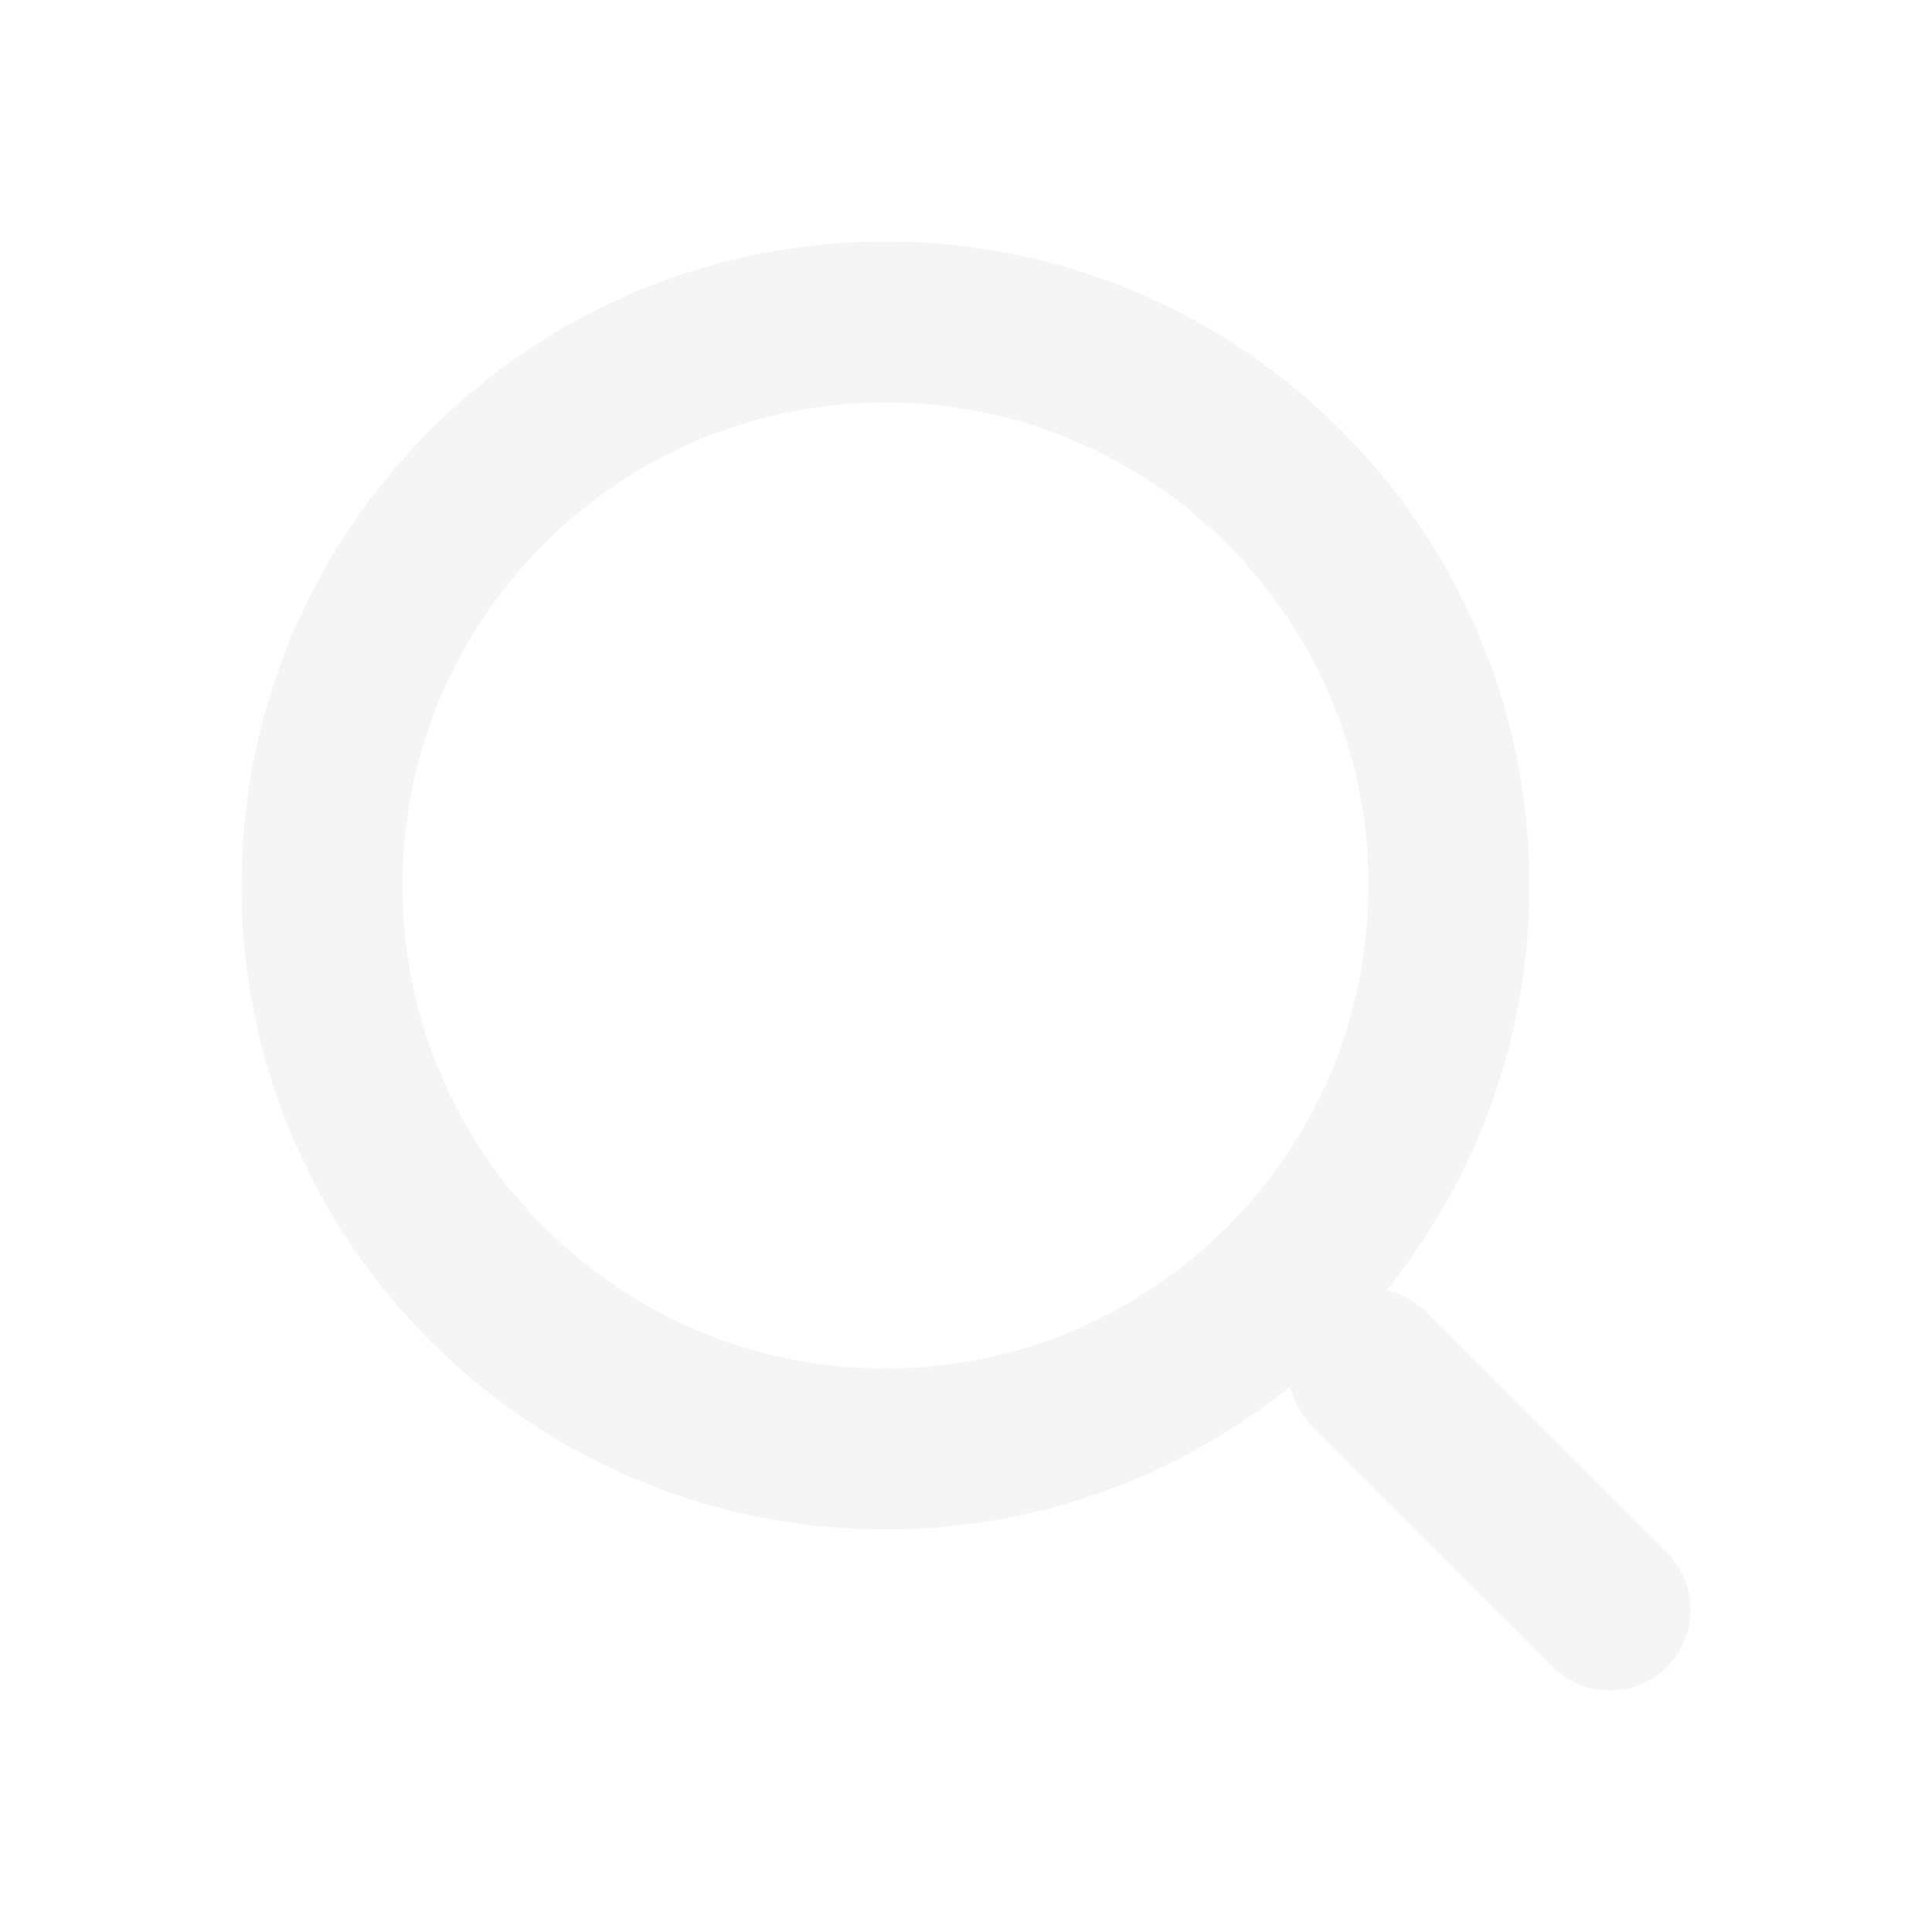
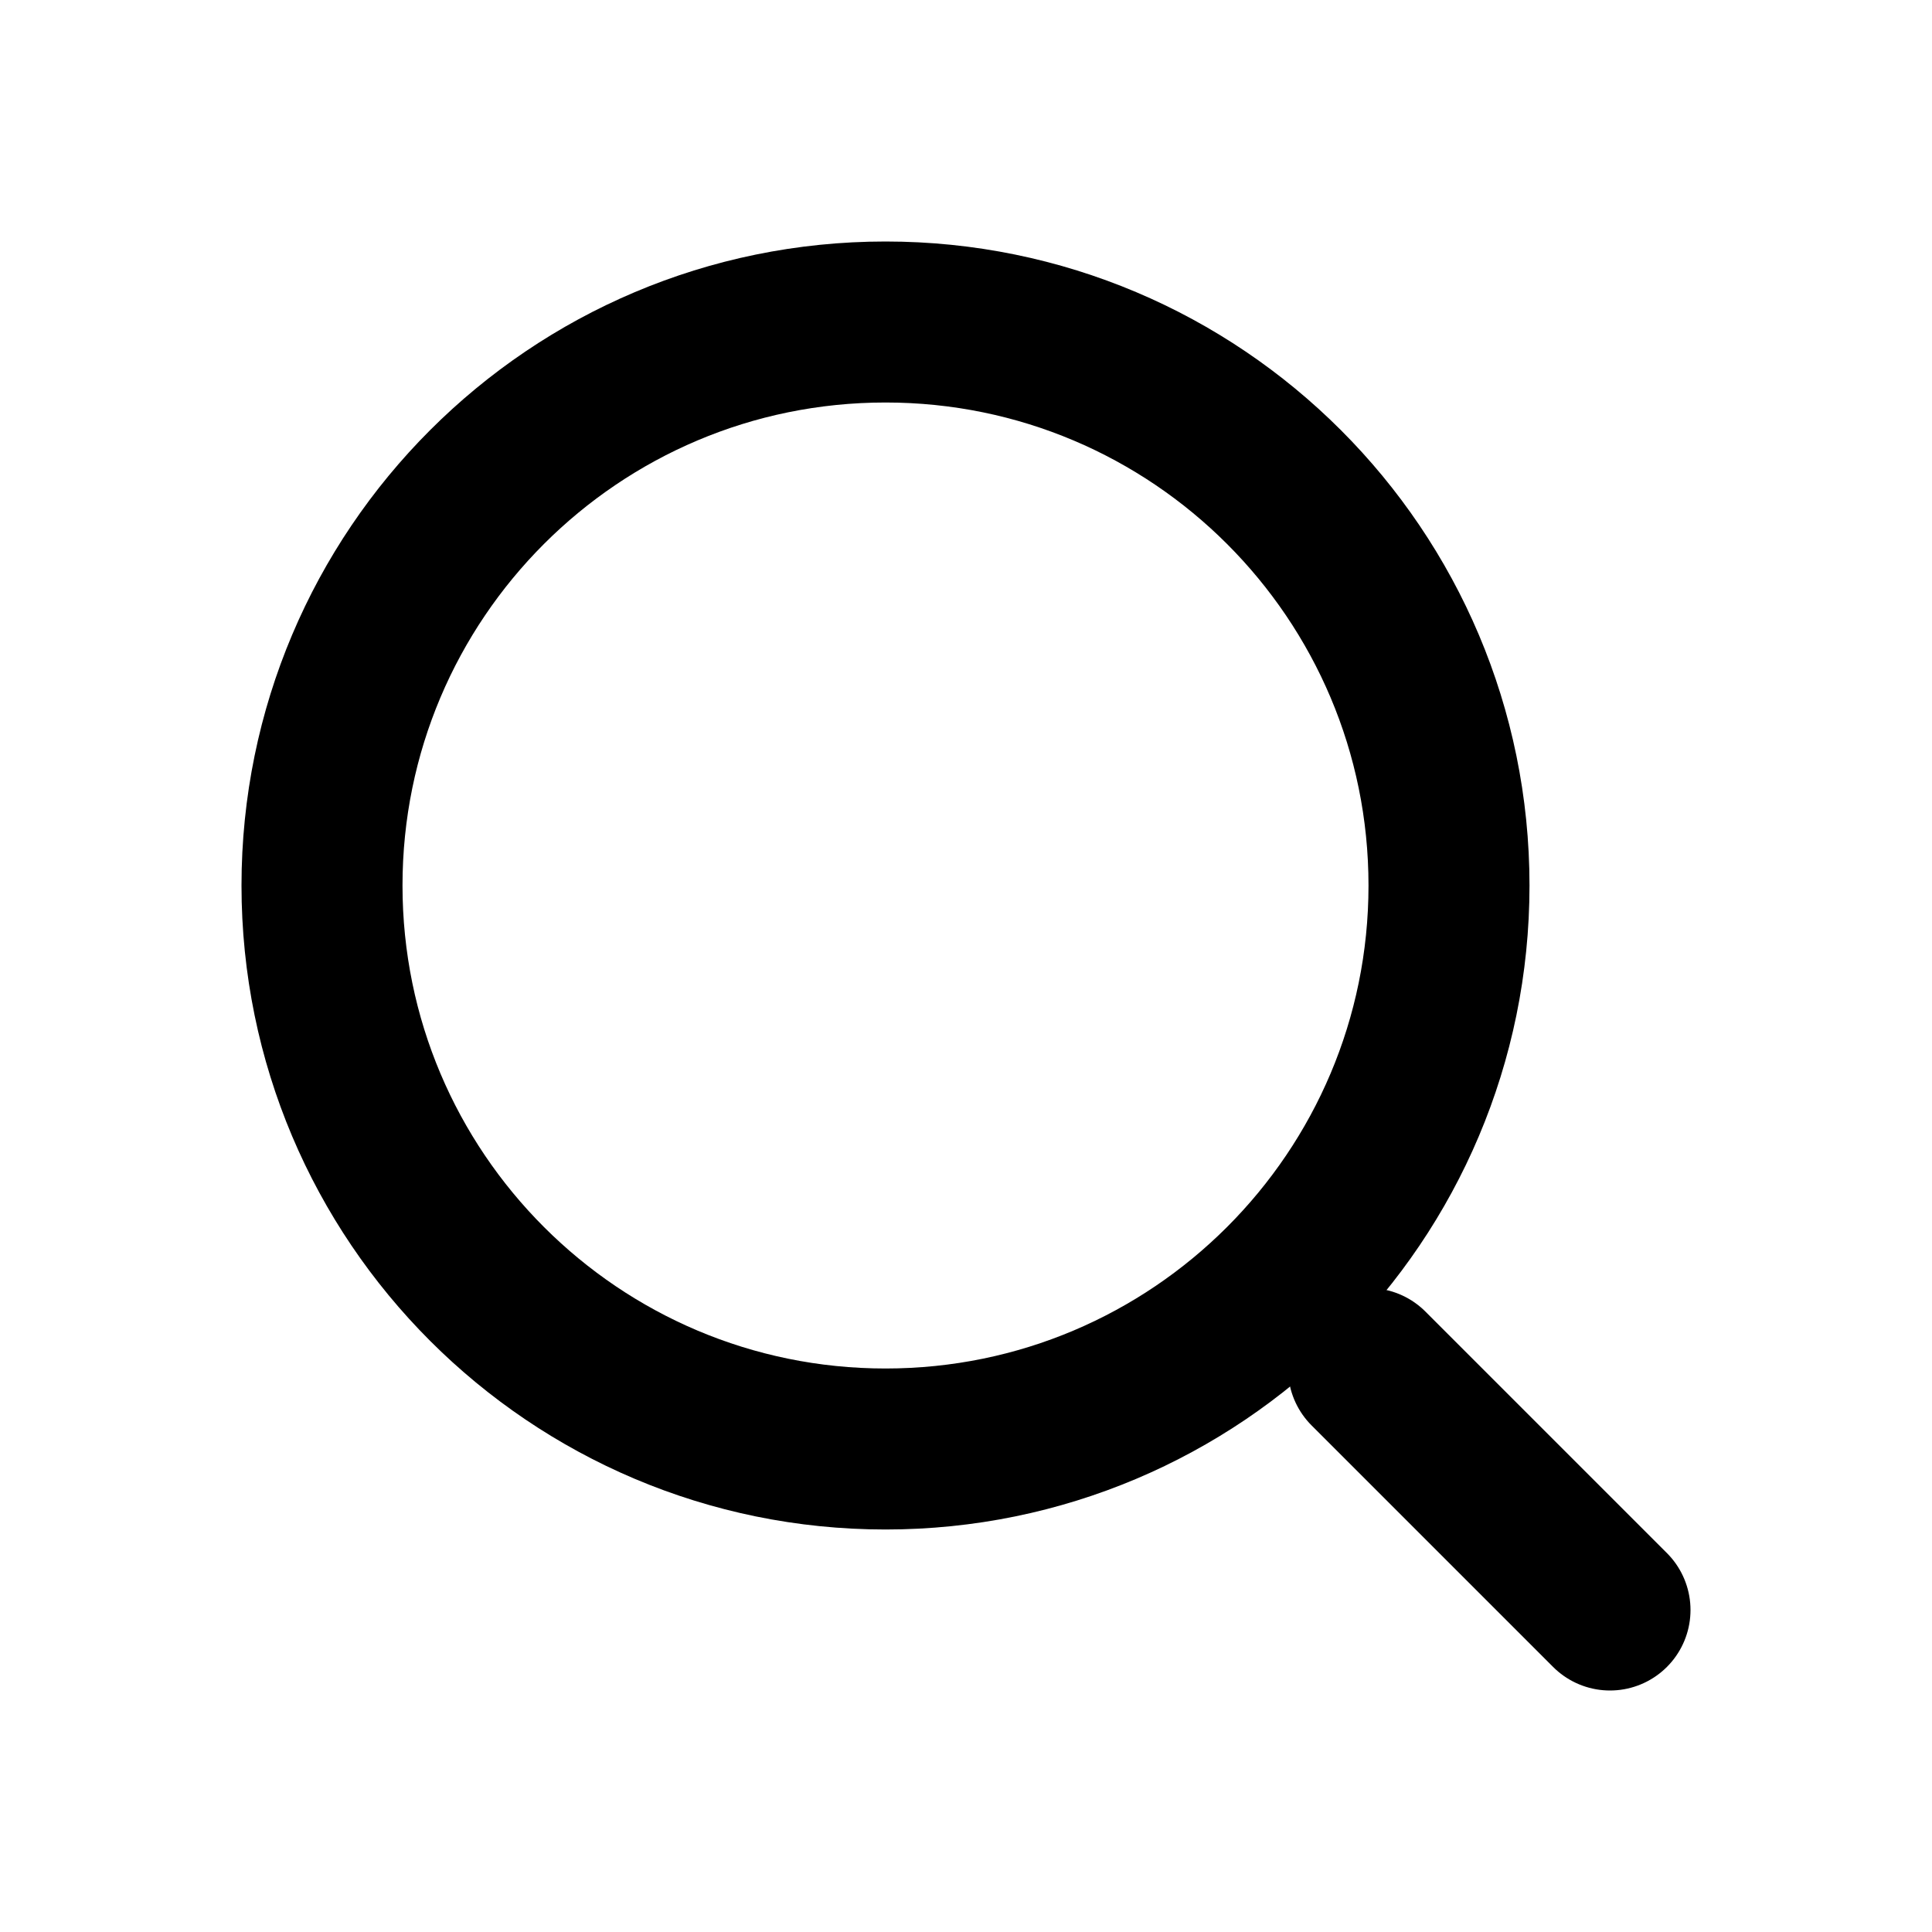
- <svg xmlns="http://www.w3.org/2000/svg" width="24" height="24" viewBox="0 0 24 24" fill="none">
-   <circle cx="11" cy="11" r="7" stroke="#f5f5f5" stroke-width="2" />
-   <path d="M20 20L17 17" stroke="#f5f5f5" stroke-width="2" stroke-linecap="round" />
+ <svg xmlns="http://www.w3.org/2000/svg" width="current" height="current" viewBox="0 0 24 24" fill="none">
+   <circle cx="11" cy="11" r="7" stroke="currentColor" stroke-width="2" />
+   <path d="M20 20L17 17" stroke="currentColor" stroke-width="2" stroke-linecap="round" />
</svg>
